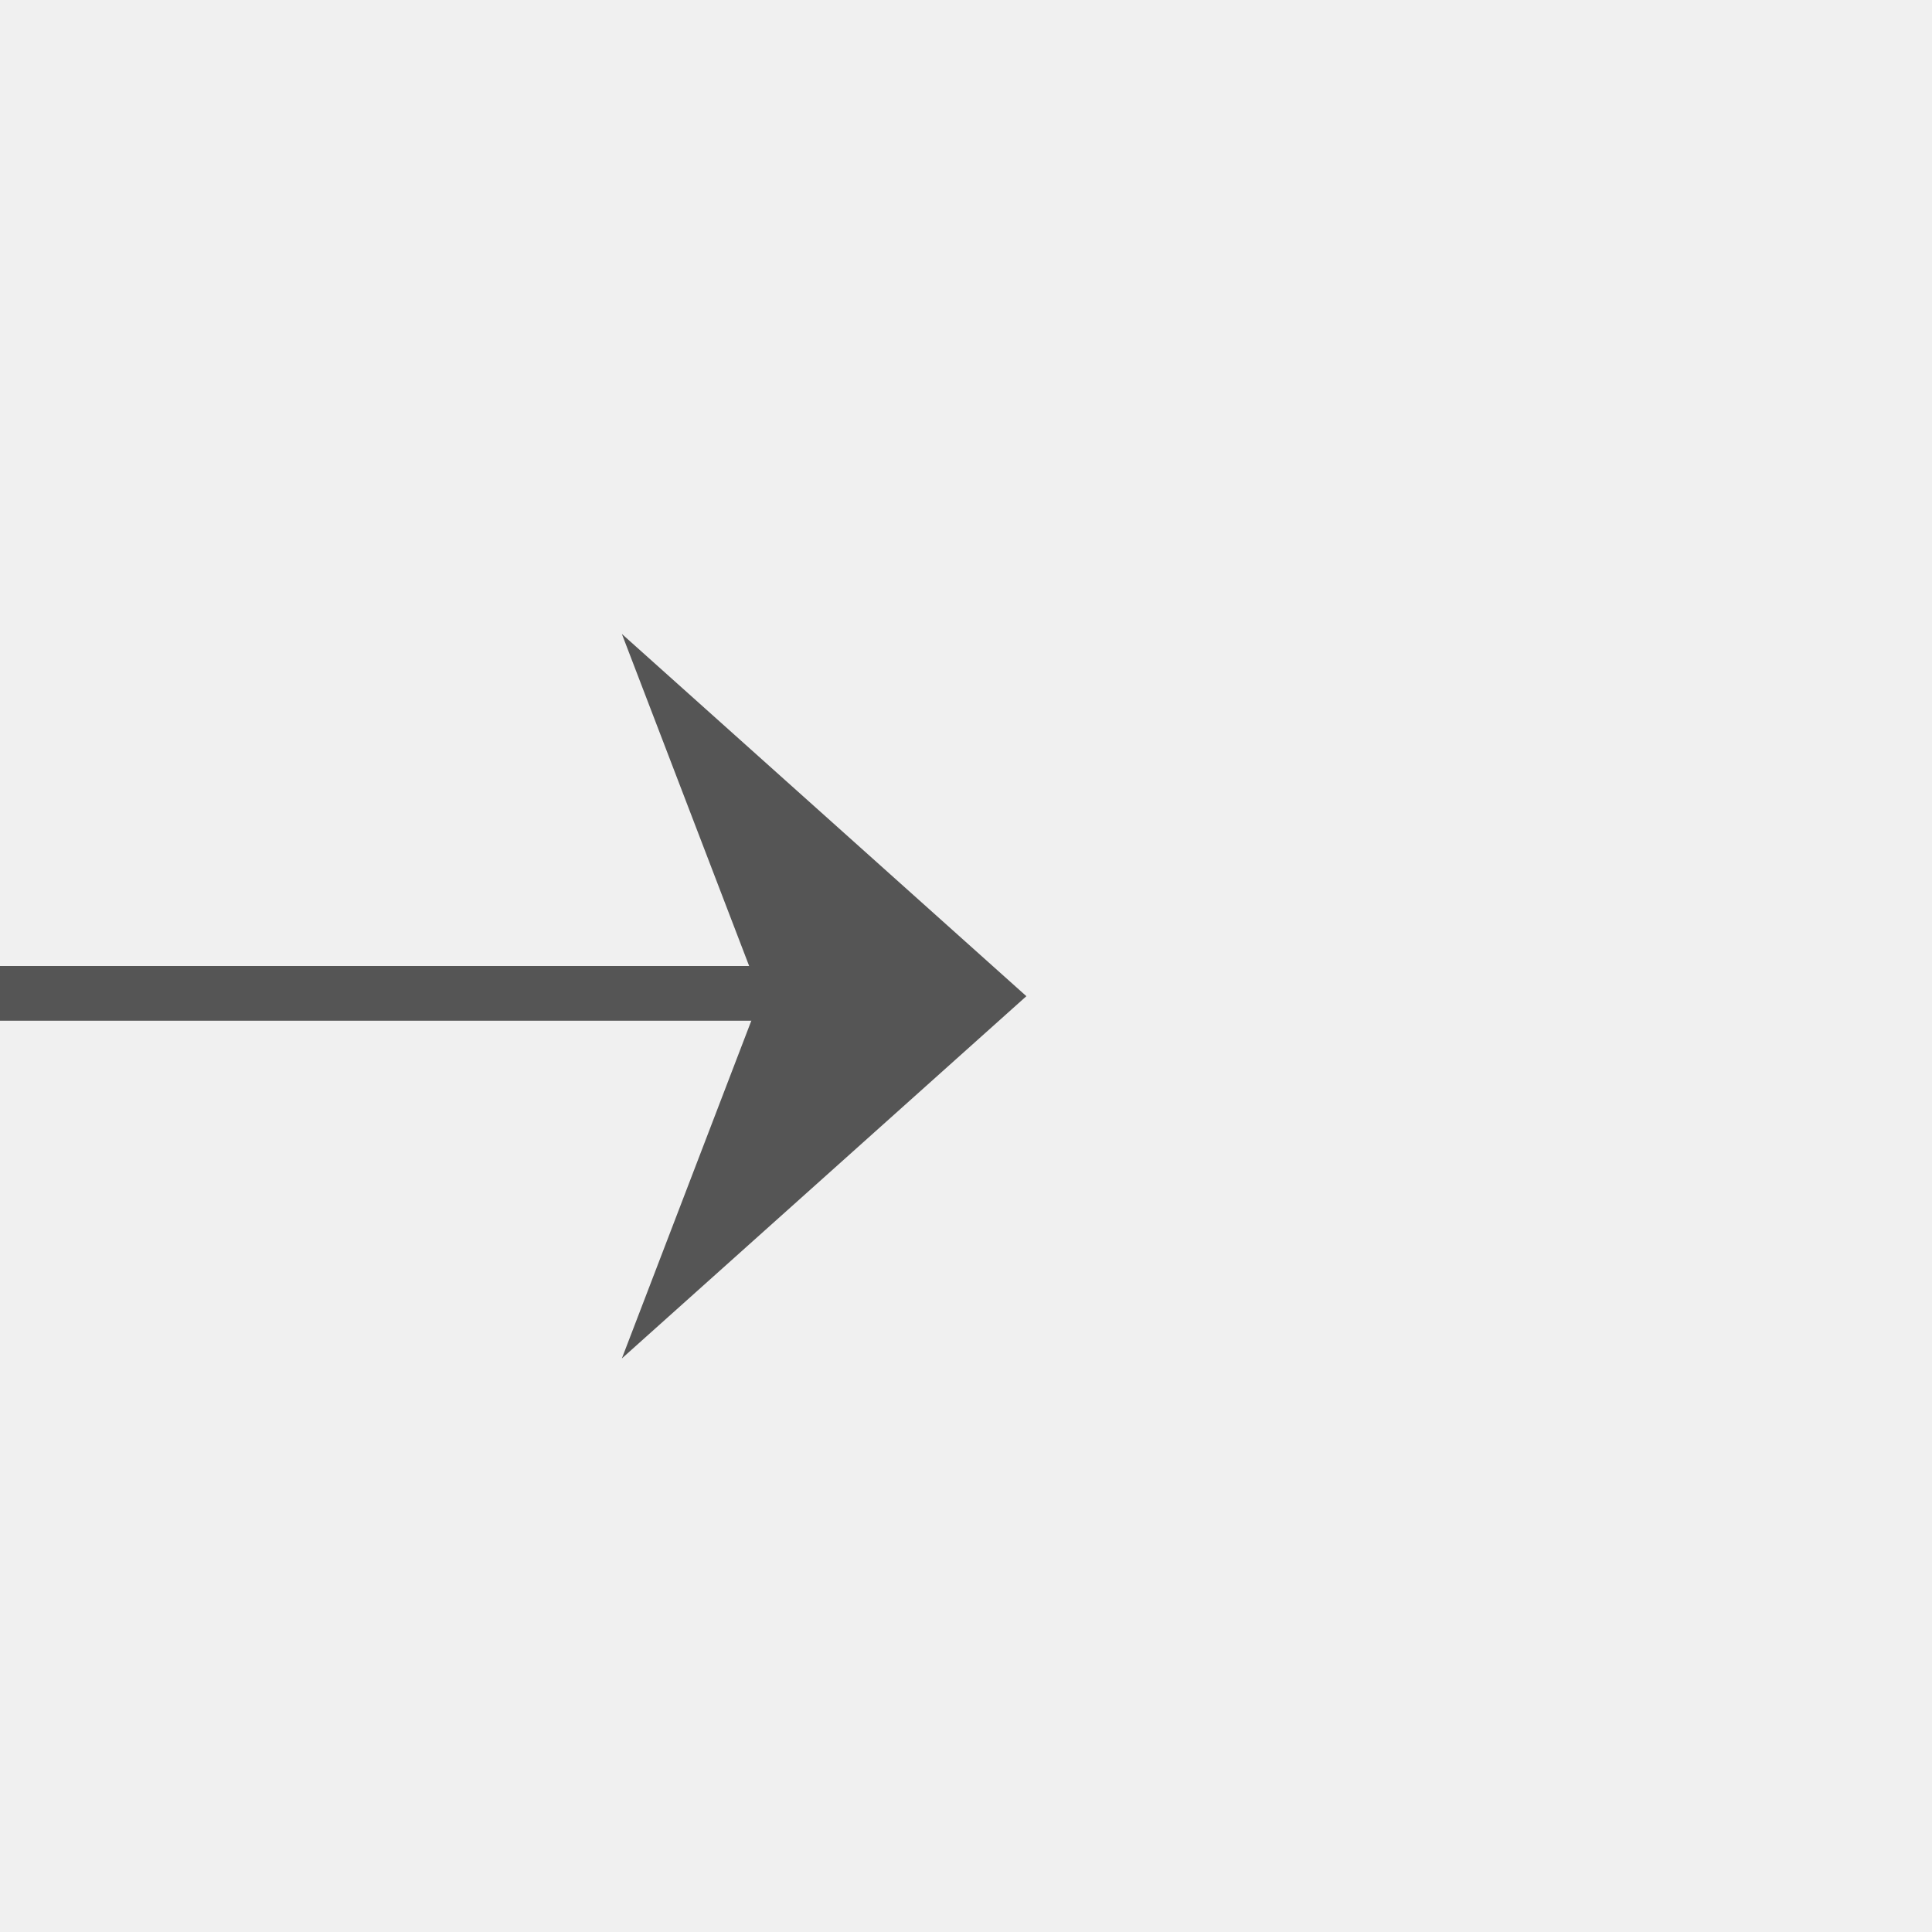
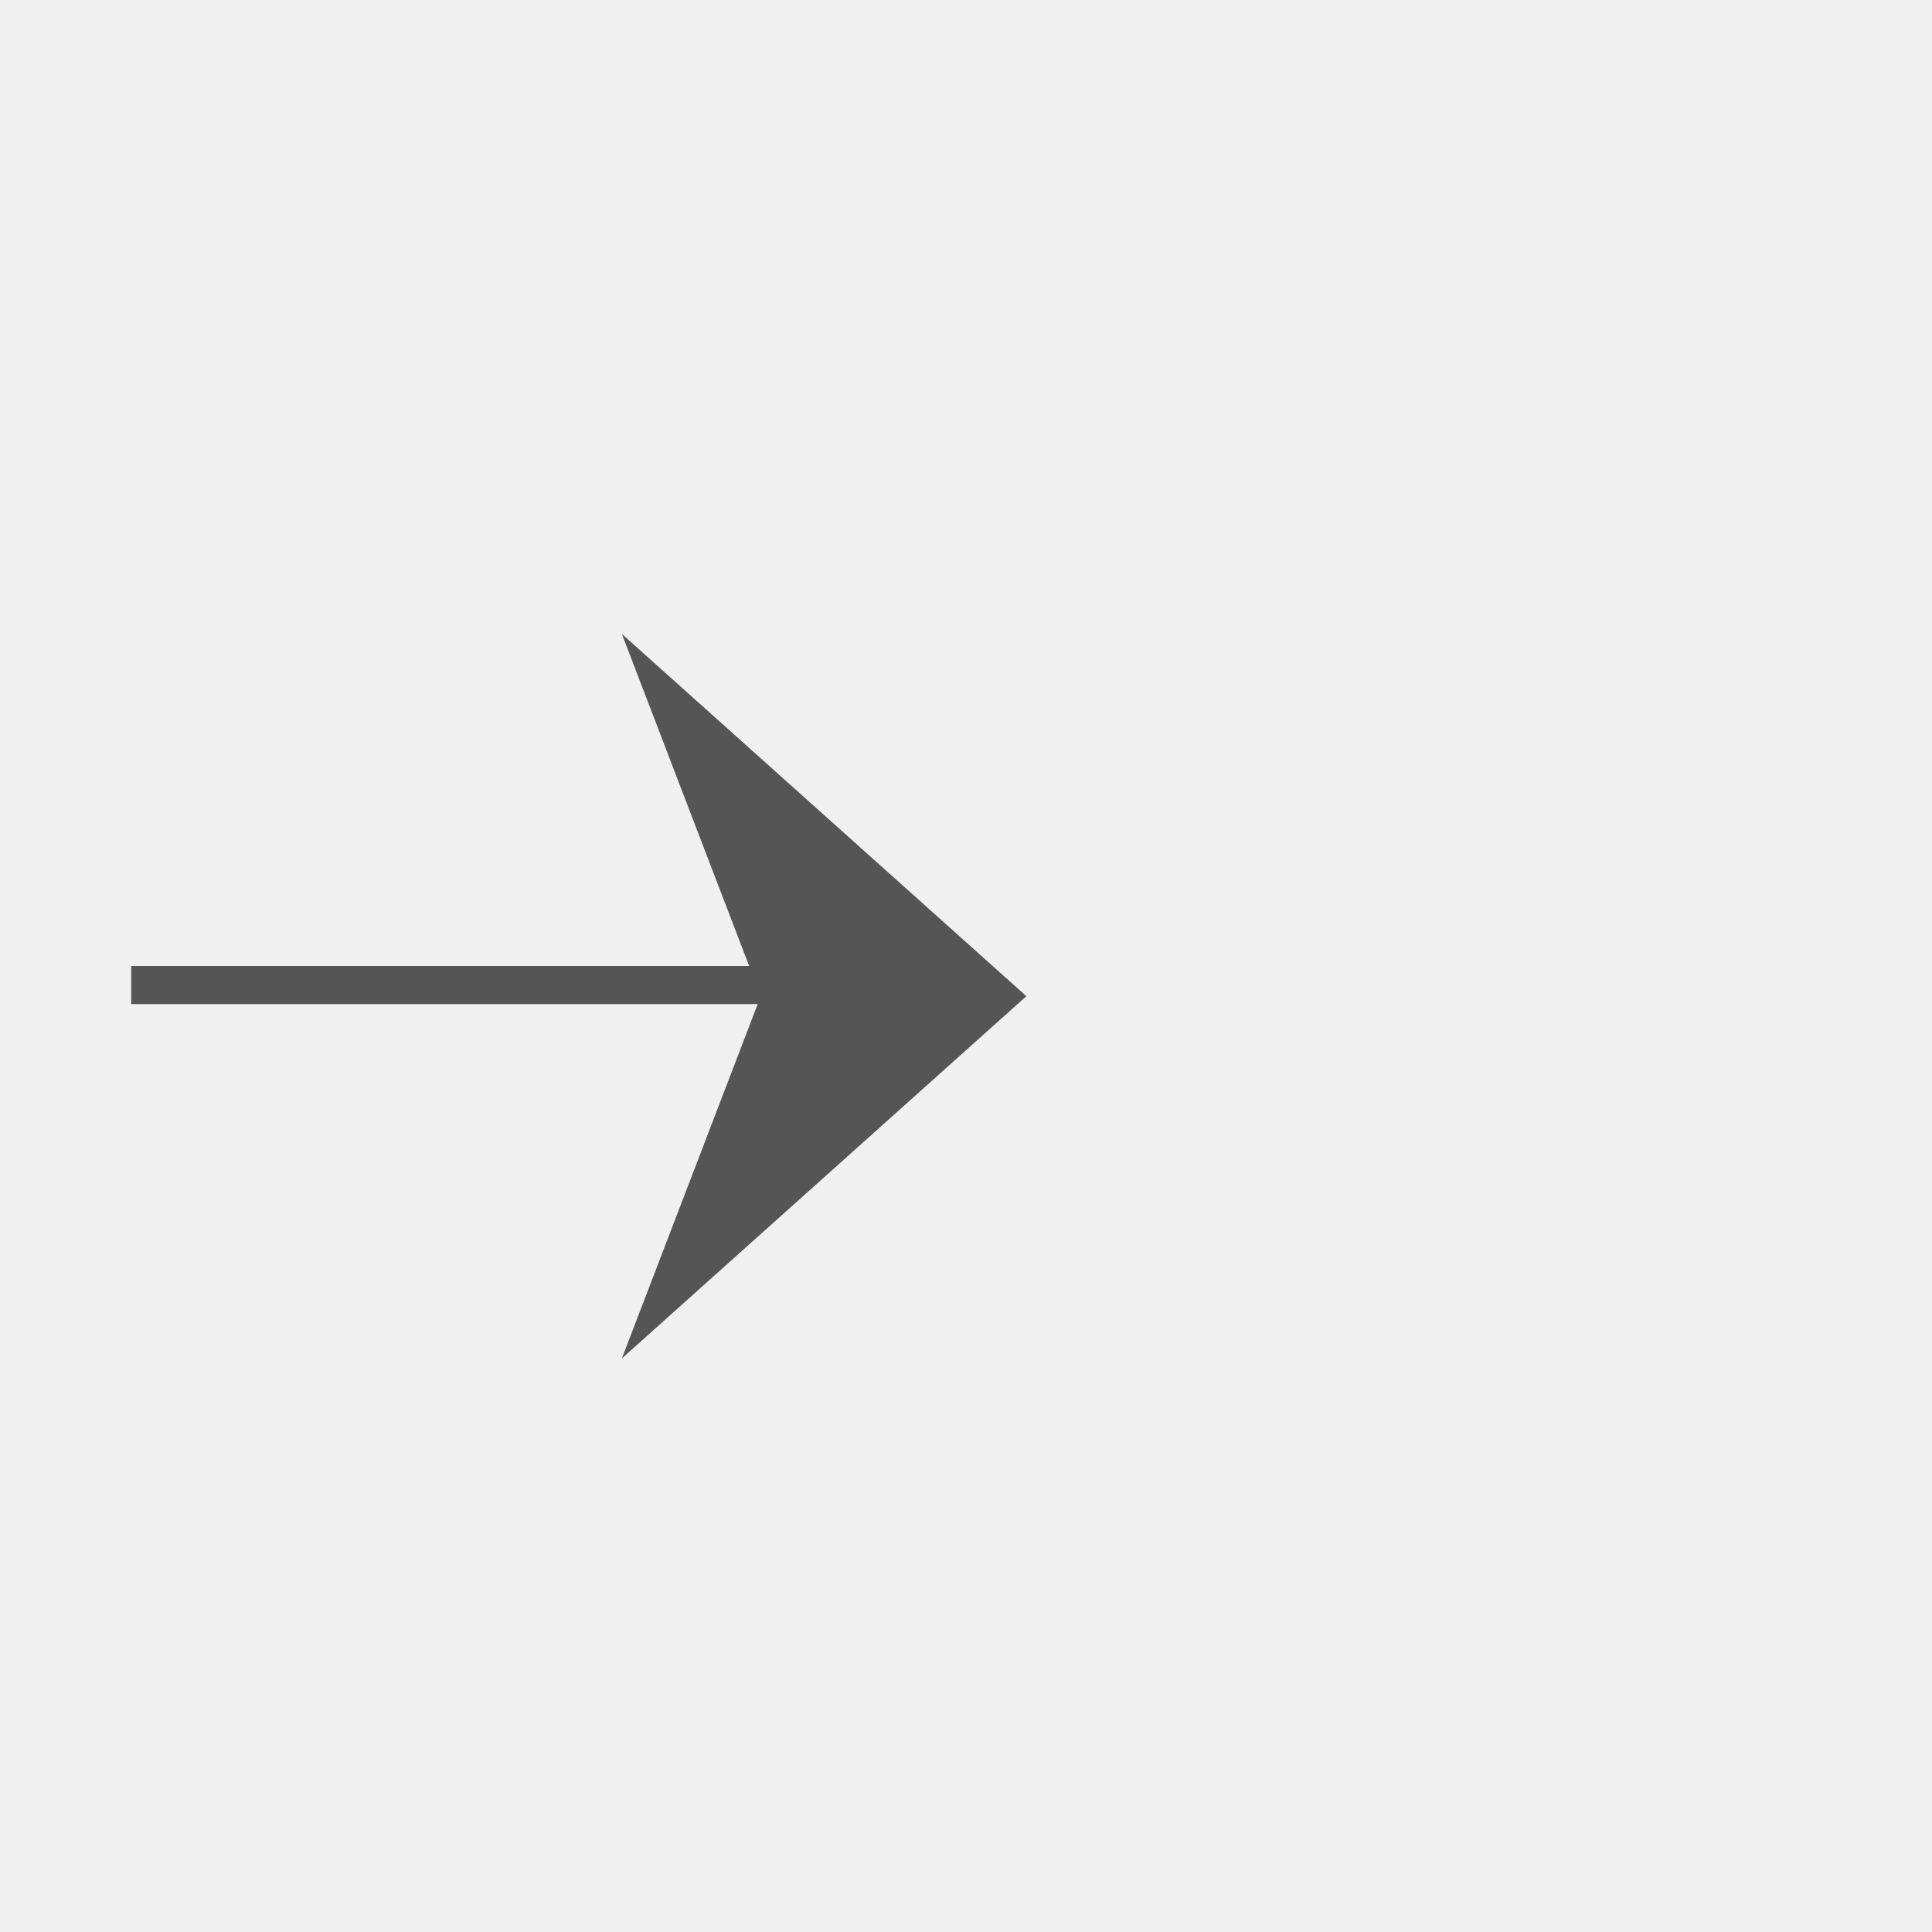
- <svg xmlns="http://www.w3.org/2000/svg" version="1.1" width="32px" height="32px" preserveAspectRatio="xMinYMid meet" viewBox="604 123  32 30">
+ <svg xmlns="http://www.w3.org/2000/svg" version="1.1" width="32px" height="32px" preserveAspectRatio="xMinYMid meet" viewBox="930 264  32 30">
  <defs>
-     <mask fill="white" id="clip211">
-       <path d="M 569.197 123  L 598.803 123  L 598.803 151  L 569.197 151  Z M 539 122  L 637 122  L 637 154  L 539 154  Z " fill-rule="evenodd" />
+     <mask fill="white" id="clip305">
+       <path d="M 901.827 265  L 932.173 265  L 932.173 293  L 901.827 293  Z M 879 263  L 963 263  L 963 295  L 879 295  Z " fill-rule="evenodd" />
    </mask>
  </defs>
-   <path d="M 549 134.5  L 582 134.5  A 2 2 0 0 1 584.5 136.5 A 2 2 0 0 0 586.5 138.5 L 620 138.5  " stroke-width="1" stroke="#555555" fill="none" mask="url(#clip211)" />
-   <path d="M 551 131.5  A 3 3 0 0 0 548 134.5 A 3 3 0 0 0 551 137.5 A 3 3 0 0 0 554 134.5 A 3 3 0 0 0 551 131.5 Z M 614.3 144.5  L 621 138.5  L 614.3 132.5  L 616.6 138.5  L 614.3 144.5  Z " fill-rule="nonzero" fill="#555555" stroke="none" mask="url(#clip211)" />
+   <path d="M 889 278.5  L 916.5 278.5  A 0.5 0.5 0 0 1 917.5 279 A 0.5 0.5 0 0 0 918 279.5 L 946 279.5  " stroke-width="1" stroke="#555555" fill="none" mask="url(#clip305)" />
+   <path d="M 891 275.5  A 3 3 0 0 0 888 278.5 A 3 3 0 0 0 891 281.5 A 3 3 0 0 0 894 278.5 A 3 3 0 0 0 891 275.5 Z M 940.3 285.5  L 947 279.5  L 940.3 273.5  L 942.6 279.5  L 940.3 285.5  Z " fill-rule="nonzero" fill="#555555" stroke="none" mask="url(#clip305)" />
</svg>
